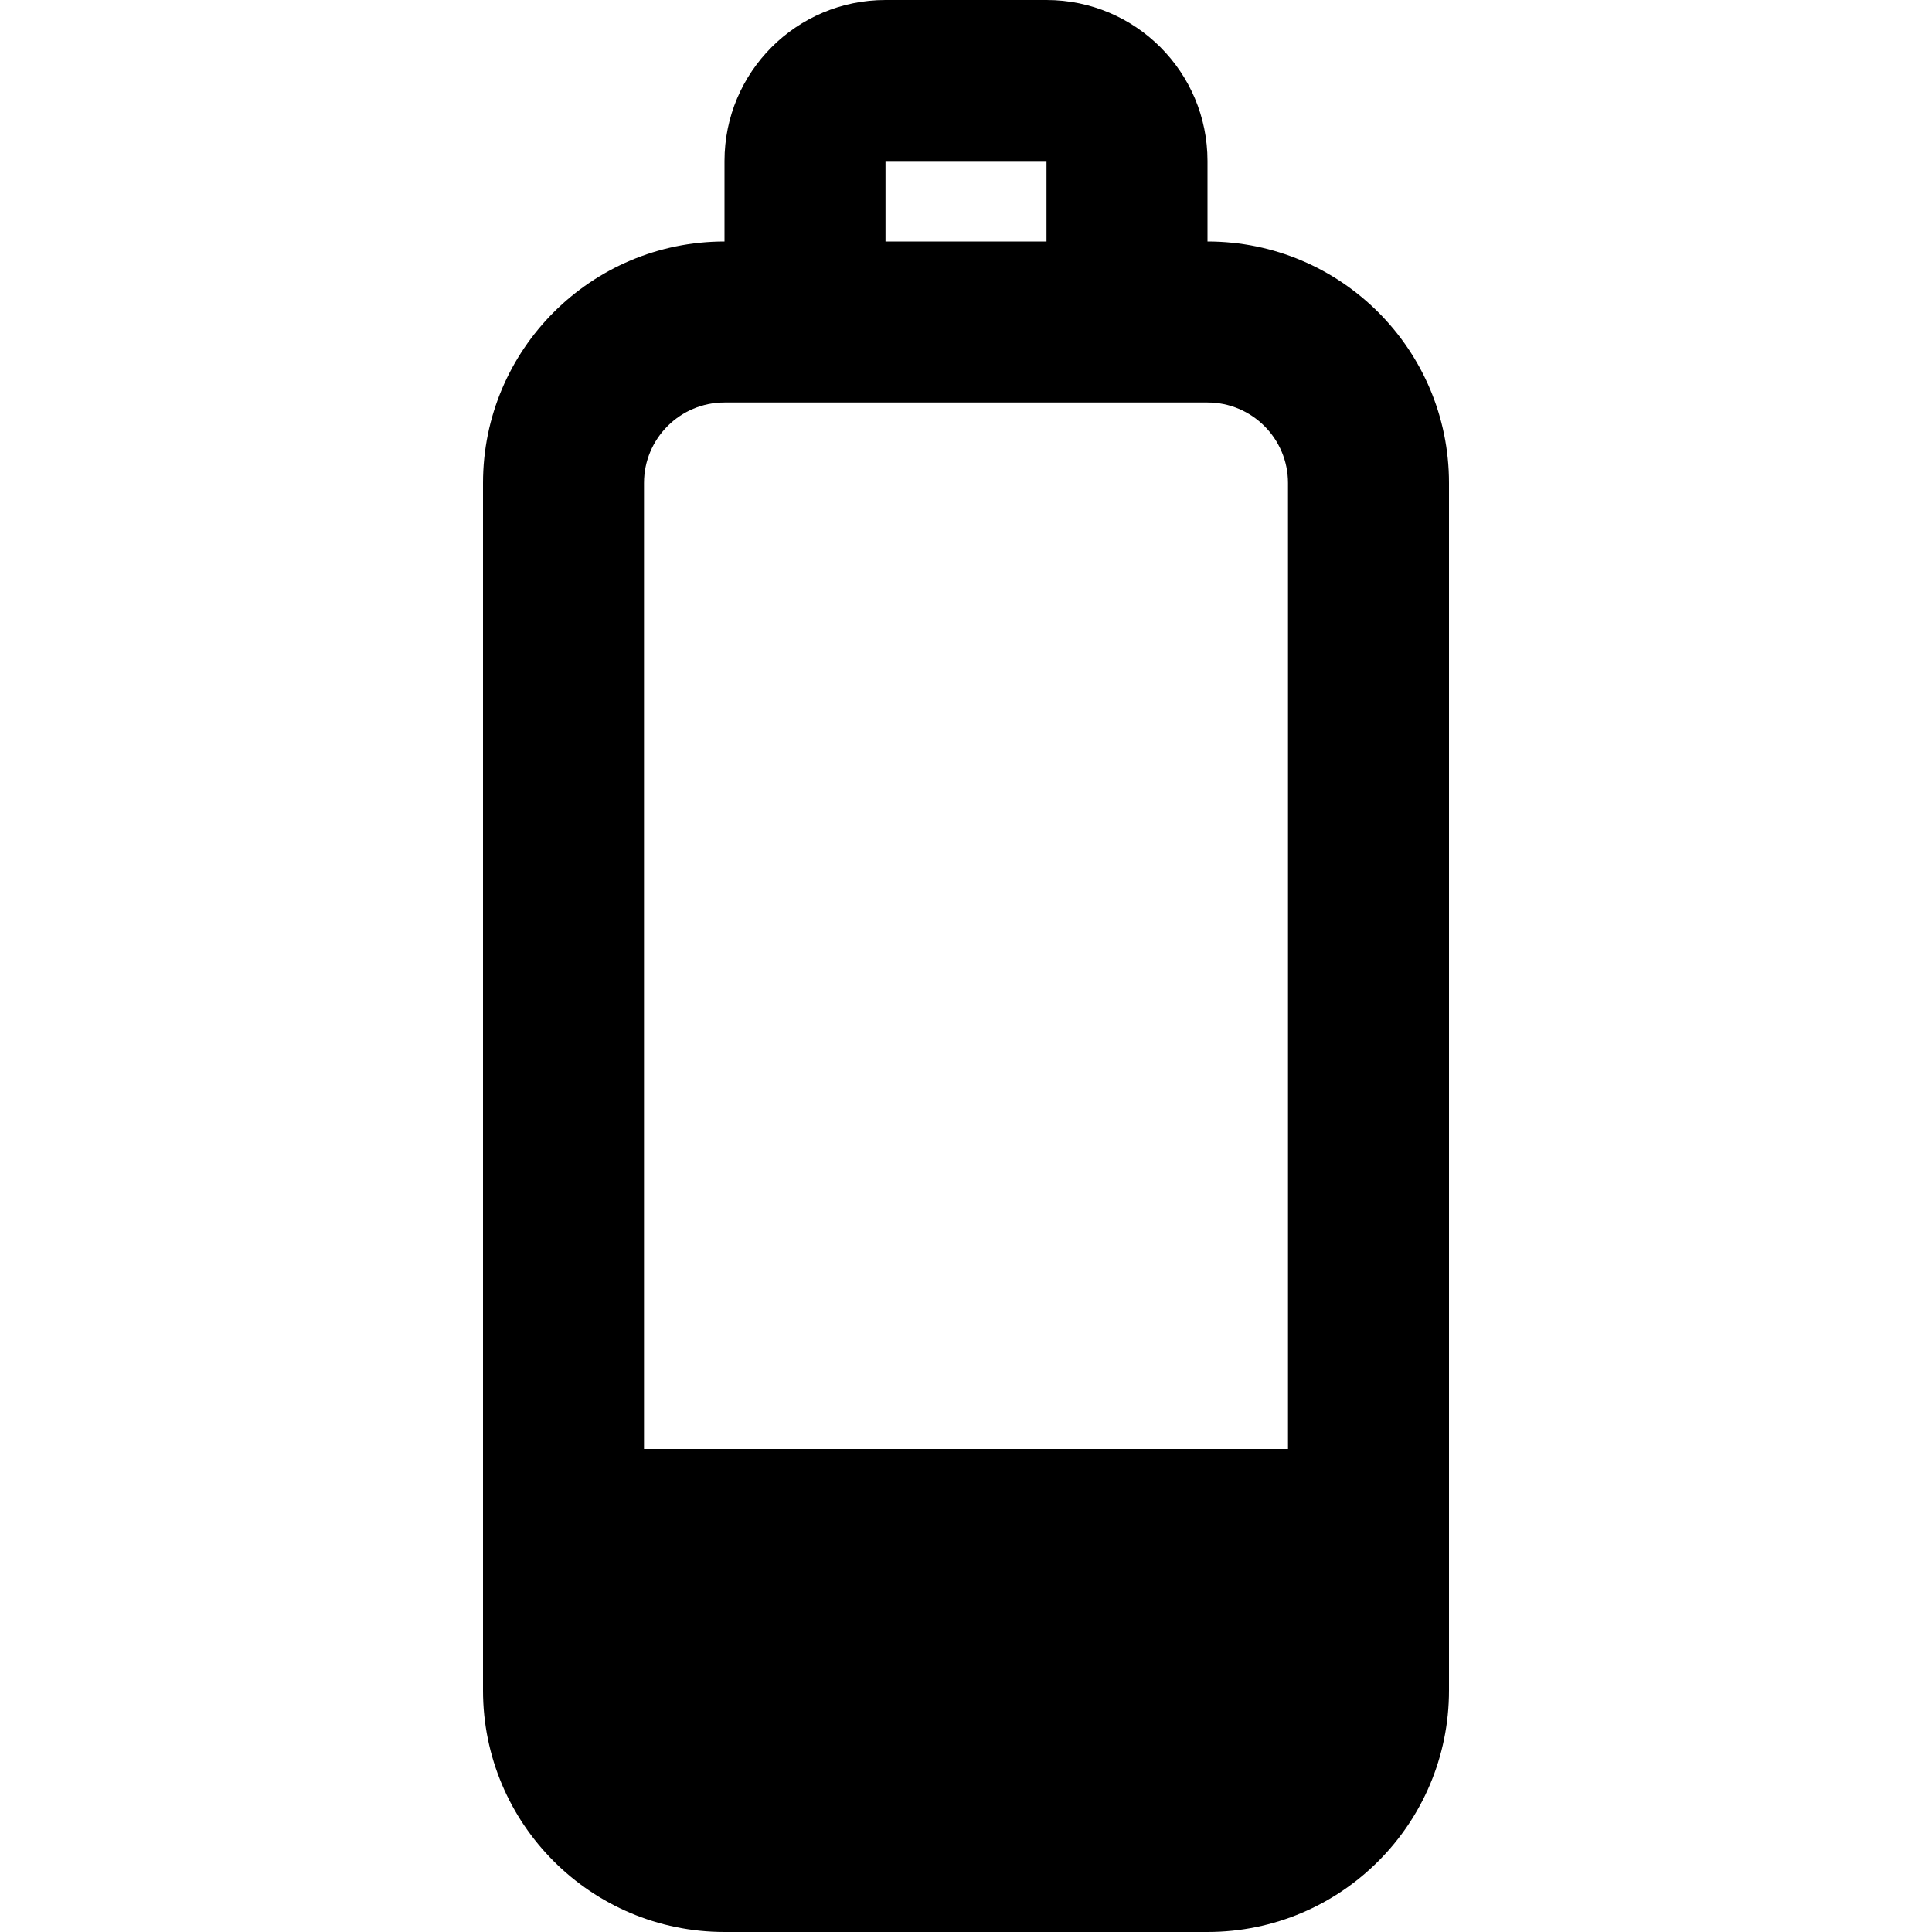
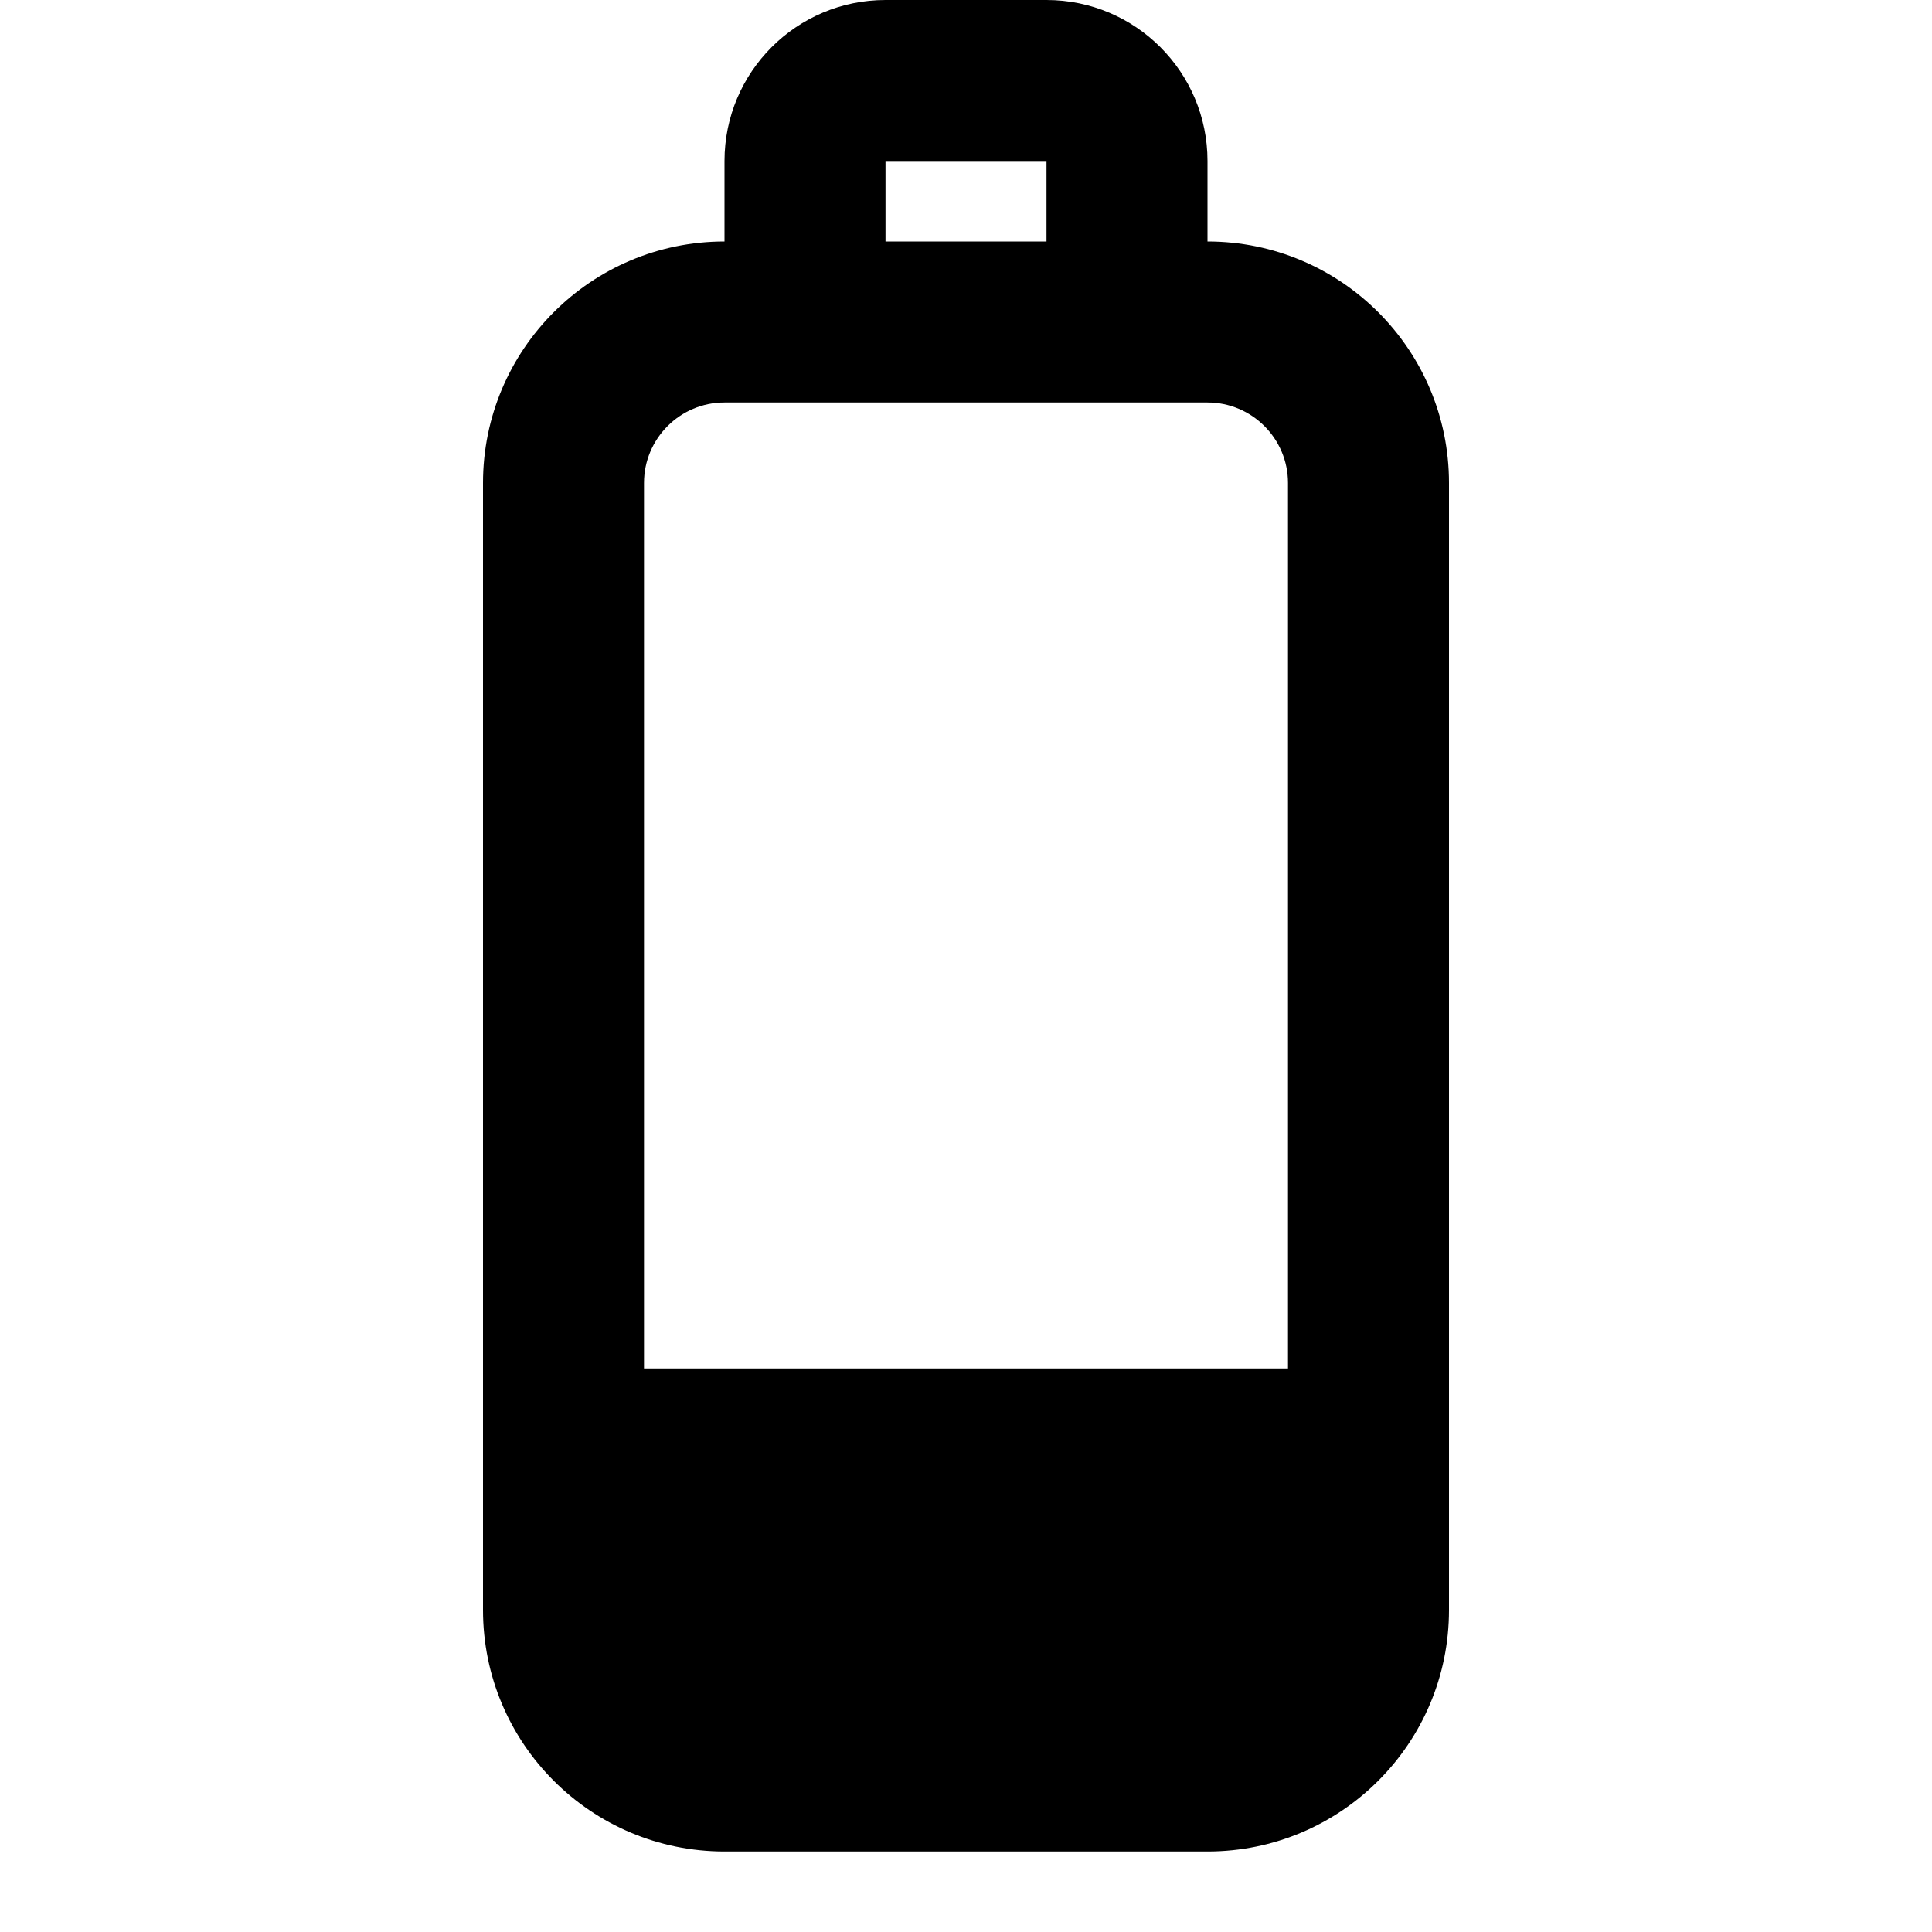
<svg xmlns="http://www.w3.org/2000/svg" width="24" height="24" viewBox="0 0 24 24" fill="none">
-   <path fill-rule="evenodd" clip-rule="evenodd" d="M11 0C9.895 0 9 0.895 9 2V3C7.343 3 6 4.343 6 6V21C6 22.657 7.343 24 9 24H15C16.657 24 18 22.657 18 21V6C18 4.343 16.657 3 15 3V2C15 0.895 14.105 0 13 0H11ZM13 3V2H11V3H13ZM10 5H14H15C15.552 5 16 5.448 16 6V18H8V6C8 5.448 8.448 5 9 5H10Z" fill="black" />
+   <path fill-rule="evenodd" clip-rule="evenodd" d="M11 0C9.895 0 9 0.895 9 2V3C7.343 3 6 4.343 6 6V20C6 21.657 7.343 23 9 23H15C16.657 23 18 21.657 18 20V6C18 4.343 16.657 3 15 3V2C15 0.895 14.105 0 13 0H11ZM13 3V2H11V3H13ZM10 5H14H15C15.552 5 16 5.448 16 6V17H8V6C8 5.448 8.448 5 9 5H10Z" fill="black" />
</svg>
